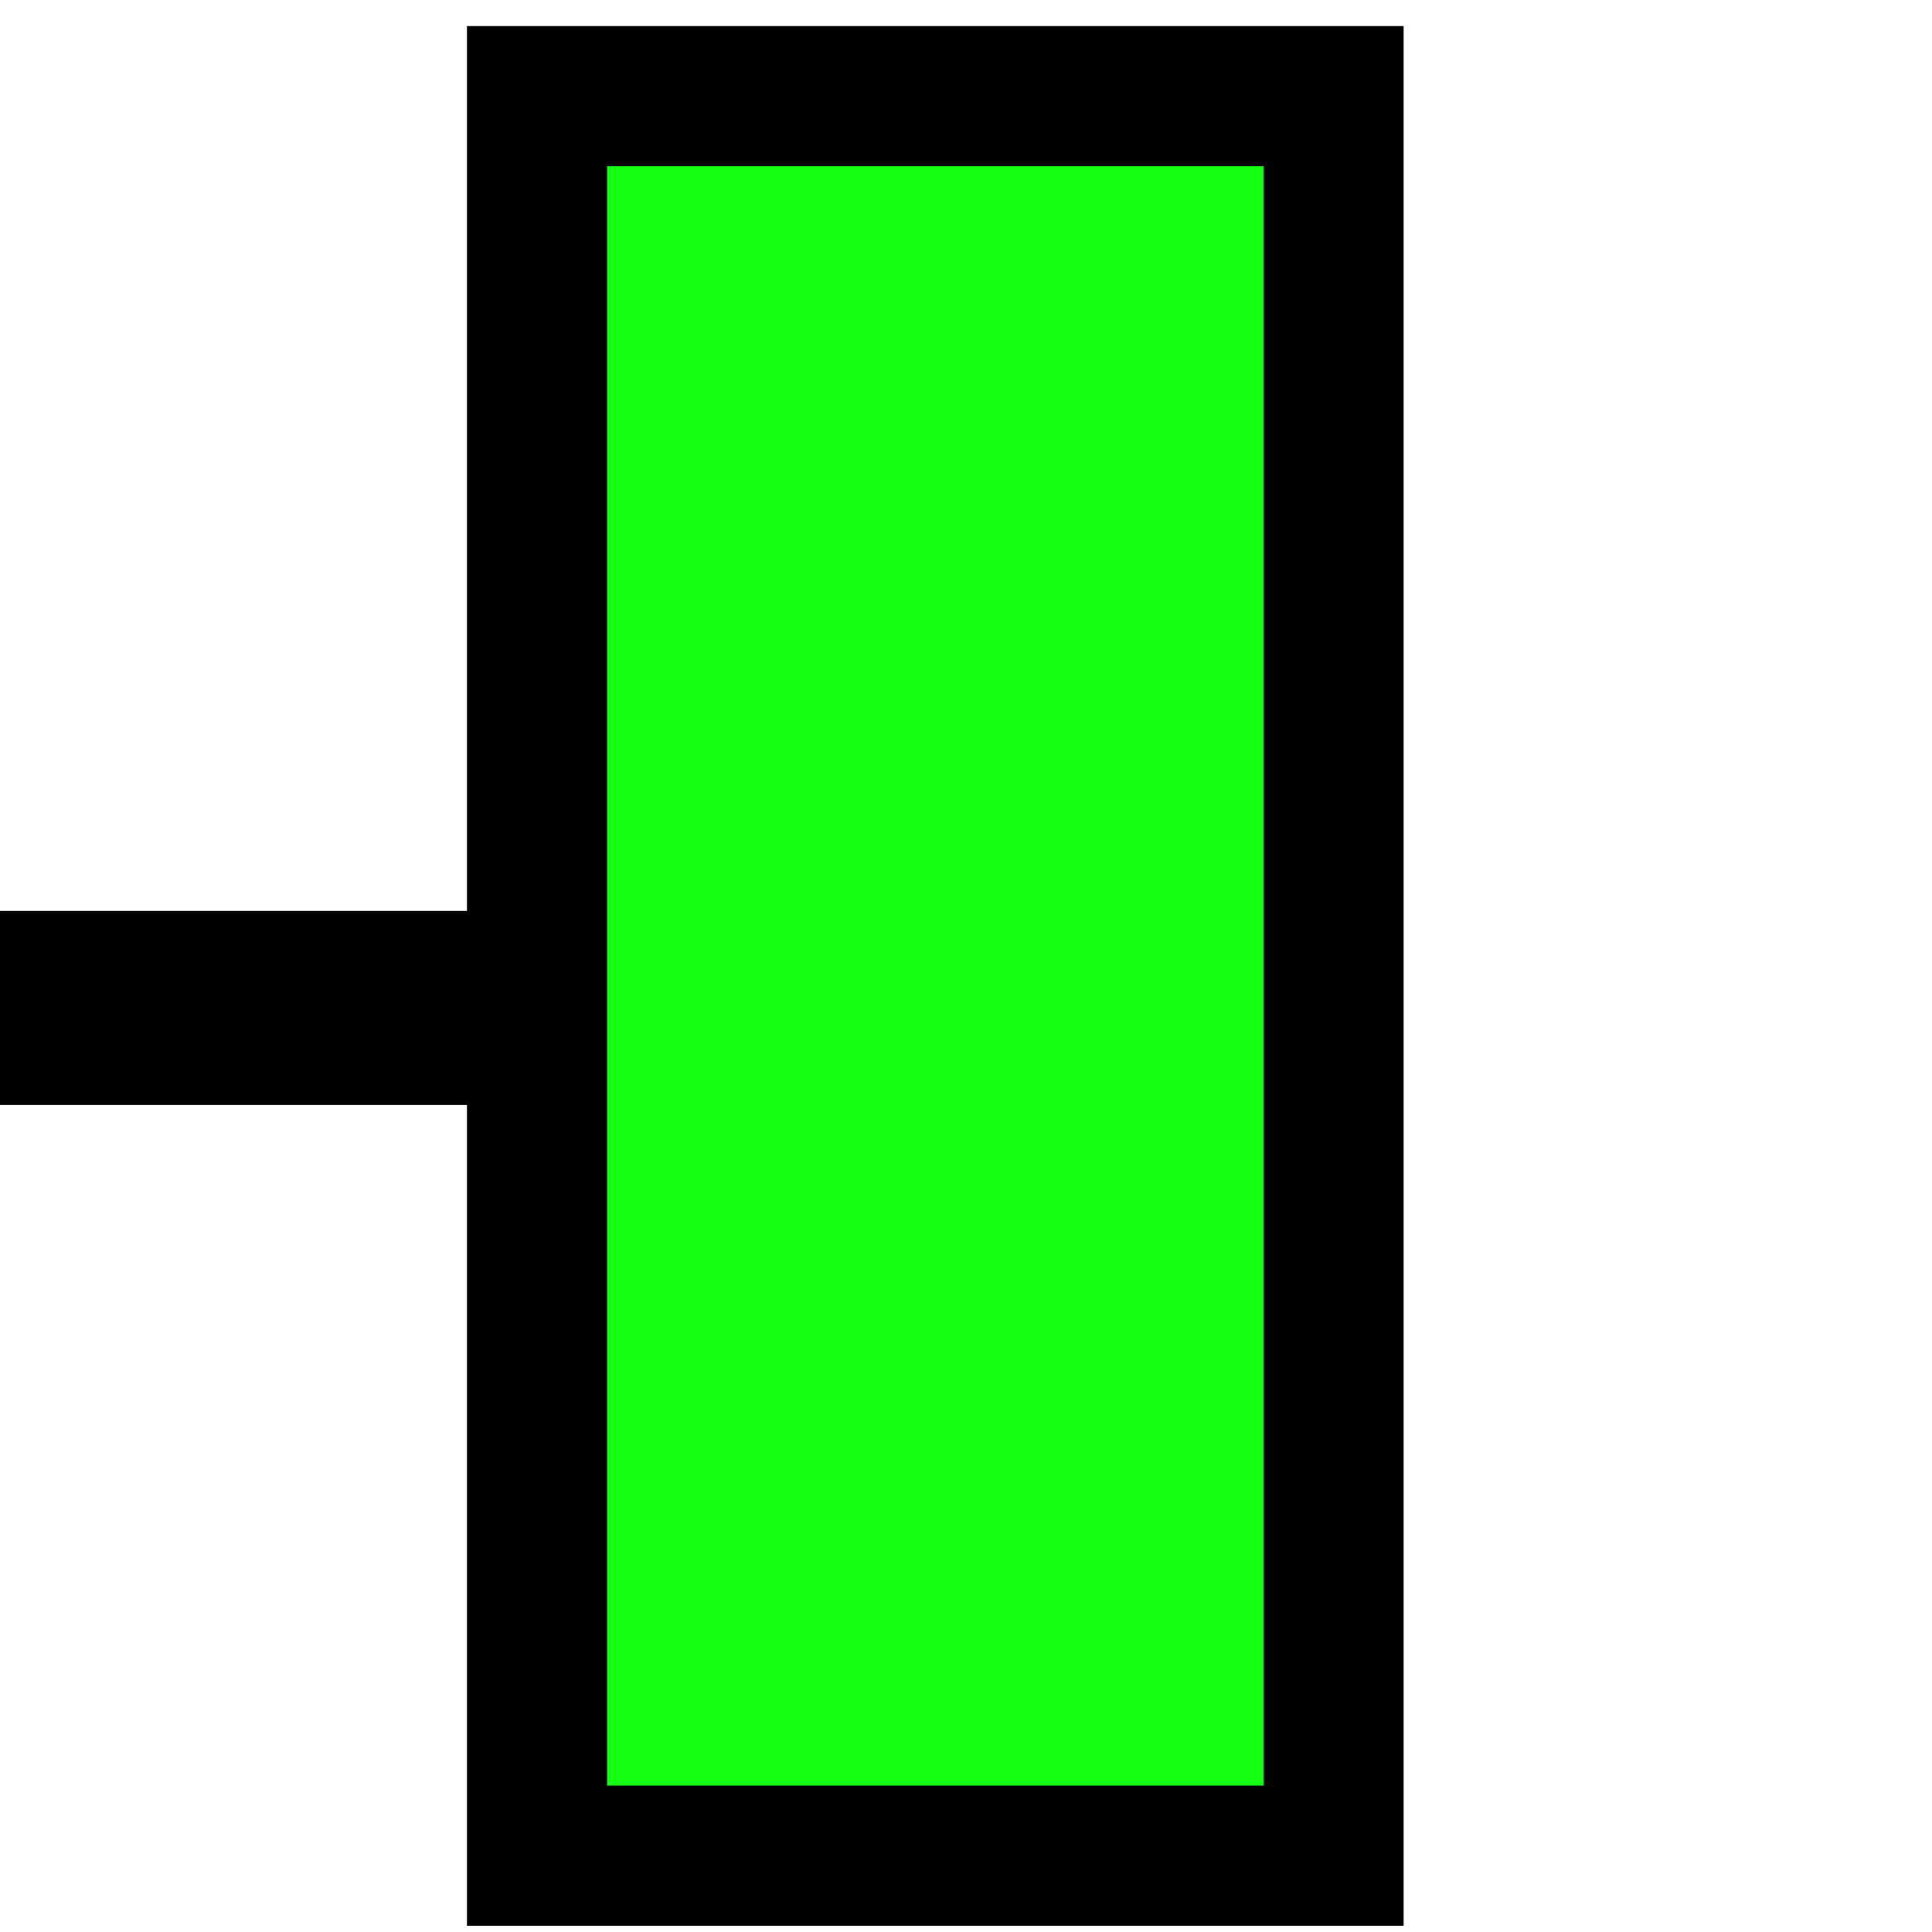
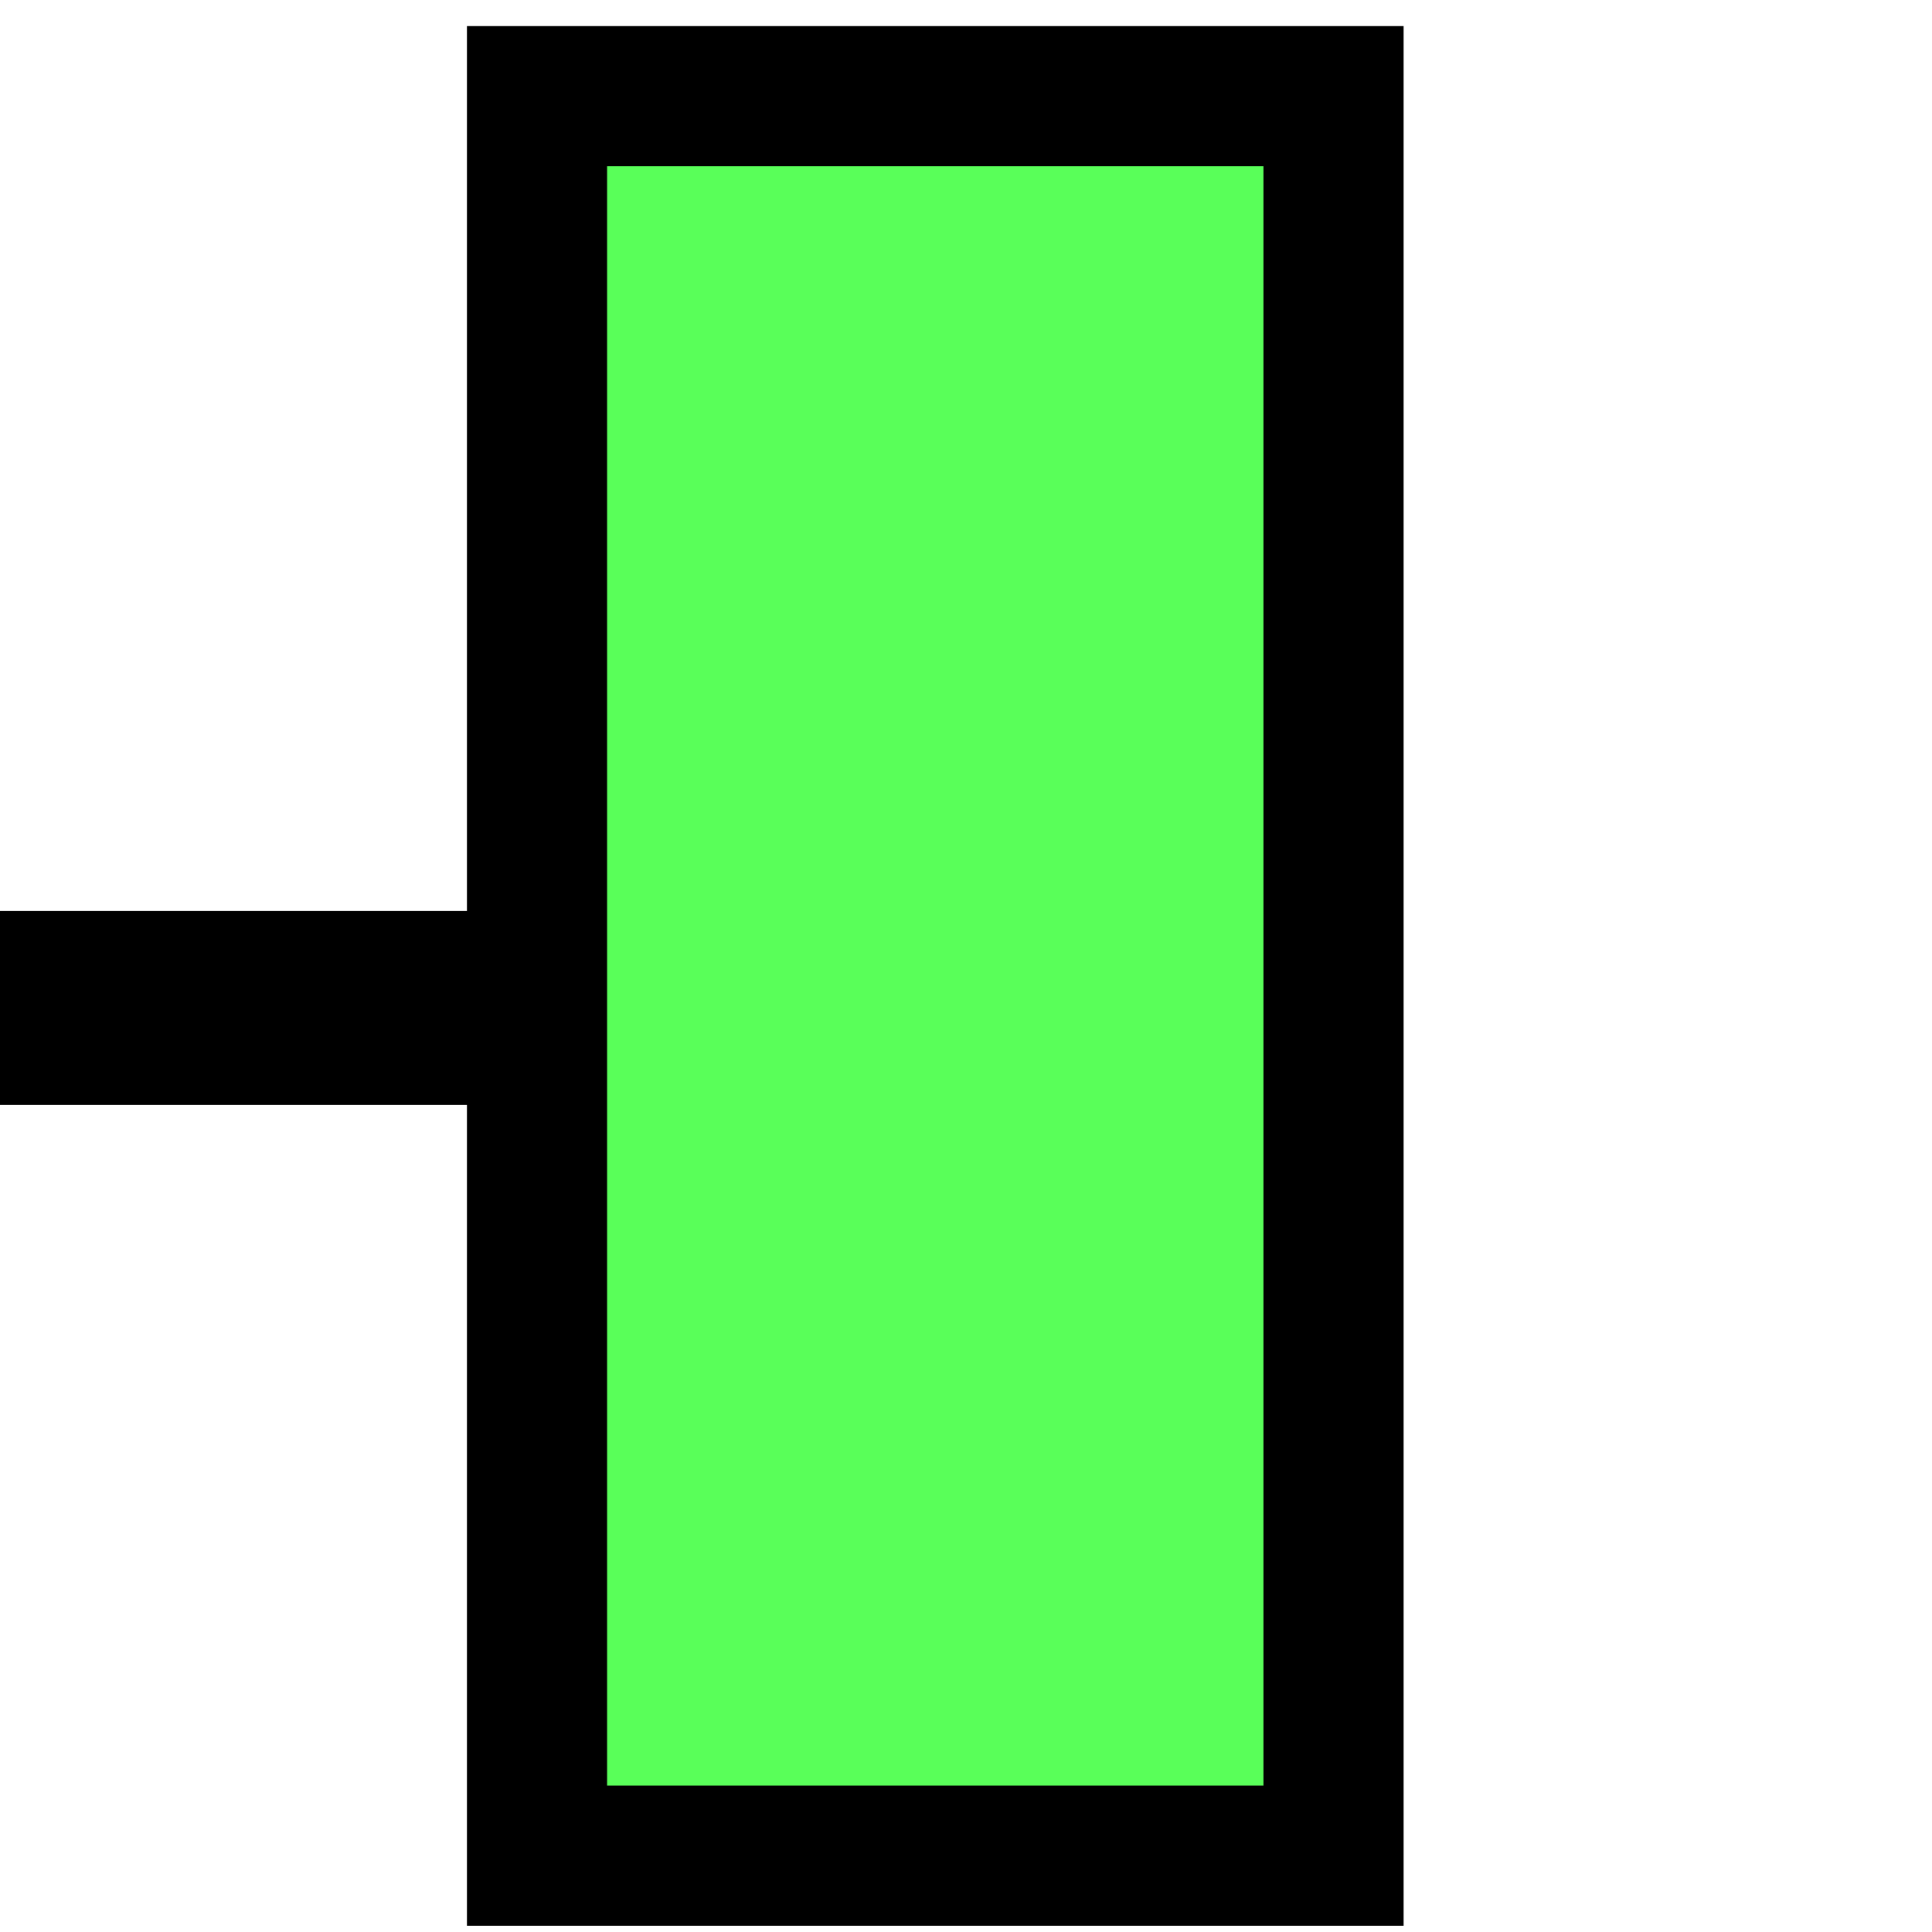
- <svg xmlns="http://www.w3.org/2000/svg" version="1.1" id="Layer_1" x="0px" y="0px" viewBox="0 0 1792 1792" style="enable-background:new 0 0 1792 1792;" xml:space="preserve">
-   <style type="text/css">
- 	.st0{fill:none;}
- 	.st1{stroke:#000000;stroke-width:6.692;}
- 	.st2{fill:#14FF14;stroke:#000000;stroke-width:130;}
- </style>
-   <path class="st0" d="M-1-1h582v402H-1V-1z" />
-   <path class="st1" d="M3.3,848.3h429.1v173.3H3.3V848.3z" />
-   <path class="st2" d="M498.1,1721.2V89.2h738.8v1632L498.1,1721.2z" />
+ <svg xmlns="http://www.w3.org/2000/svg" version="1.1" id="Layer_1" x="0px" y="0px" viewBox="0 0 1792 1792" style="enable-background:new 0 0 1792 1792;" xml:space="preserve" fill="currentColor">
+   <path d="M3.3,848.3h429.1v173.3H3.3V848.3z" />
+   <path d="M435.7,1024.9H0V845h435.8V1024.9z M6.6,1018.3h422.4V851.6H6.6V1018.3z" />
+   <path fill="#00ff00" fill-opacity="0.65" d="M498.1,1721.2V89.2h738.8v1632H498.1z" />
+   <path d="M1301.9,1786.2H433.1V24.2h868.8V1786.2z M563.1,1656.2h608.8v-1502H563.1V1656.2z" />
</svg>
